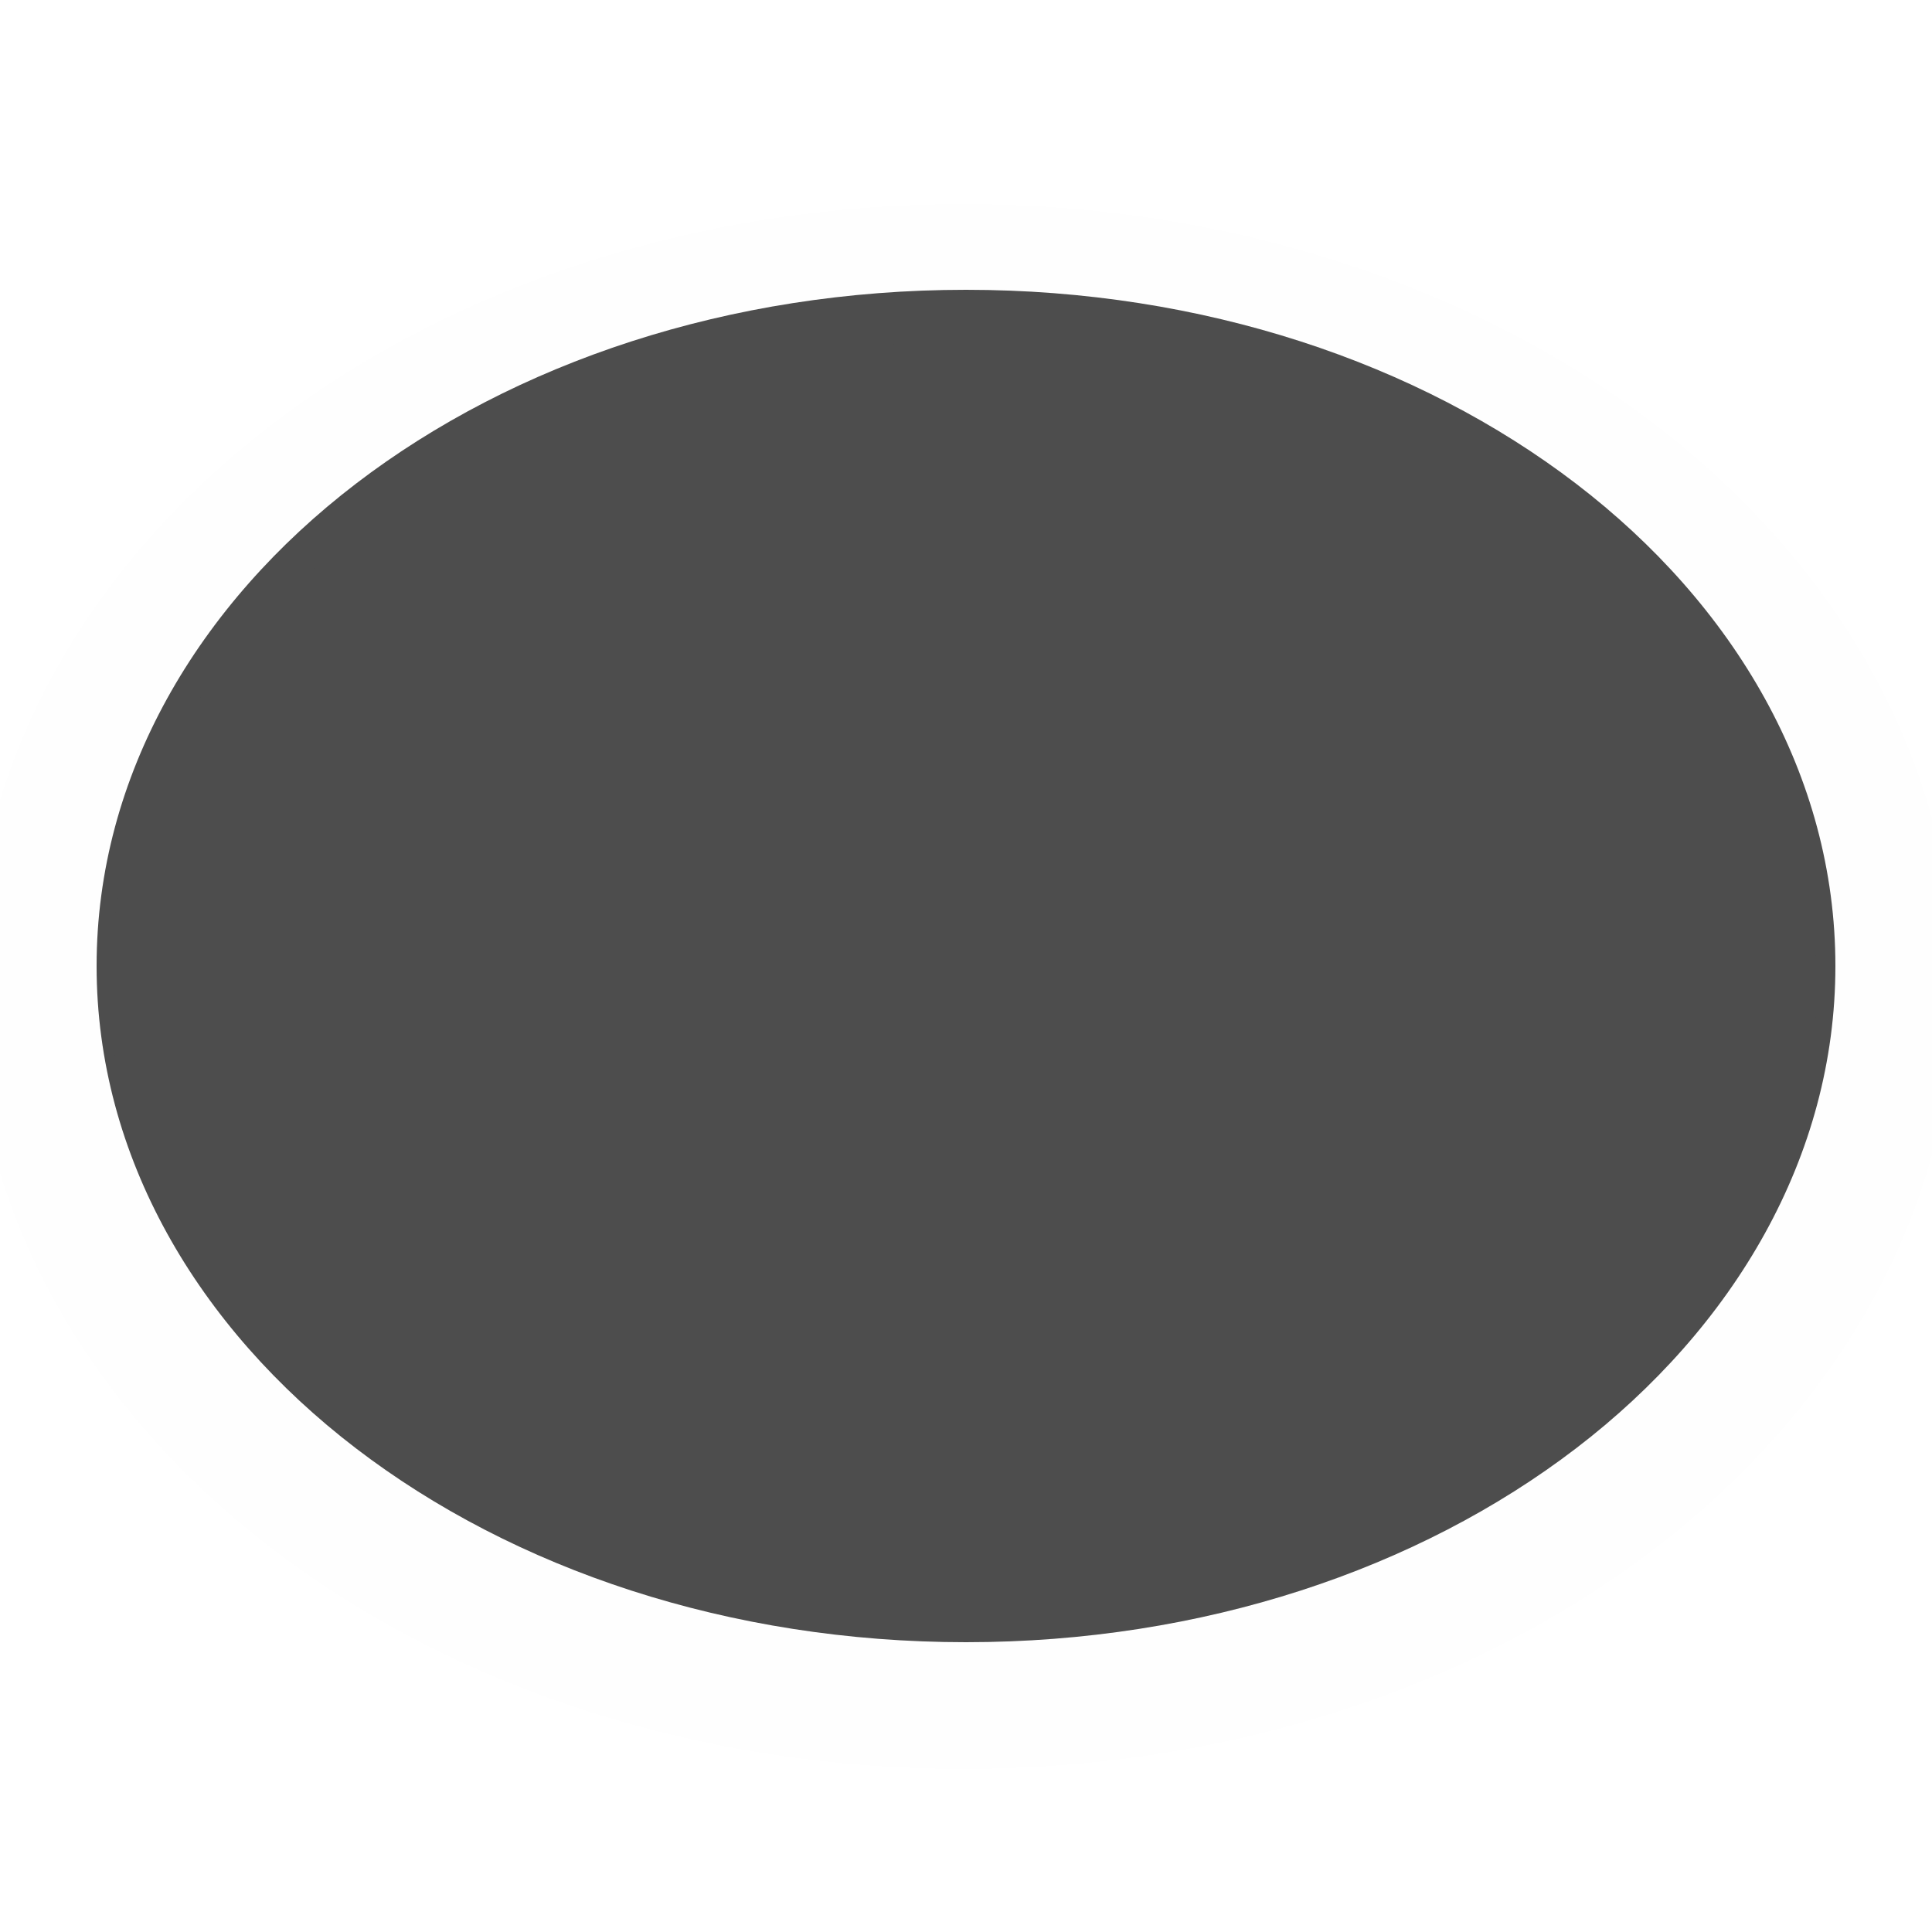
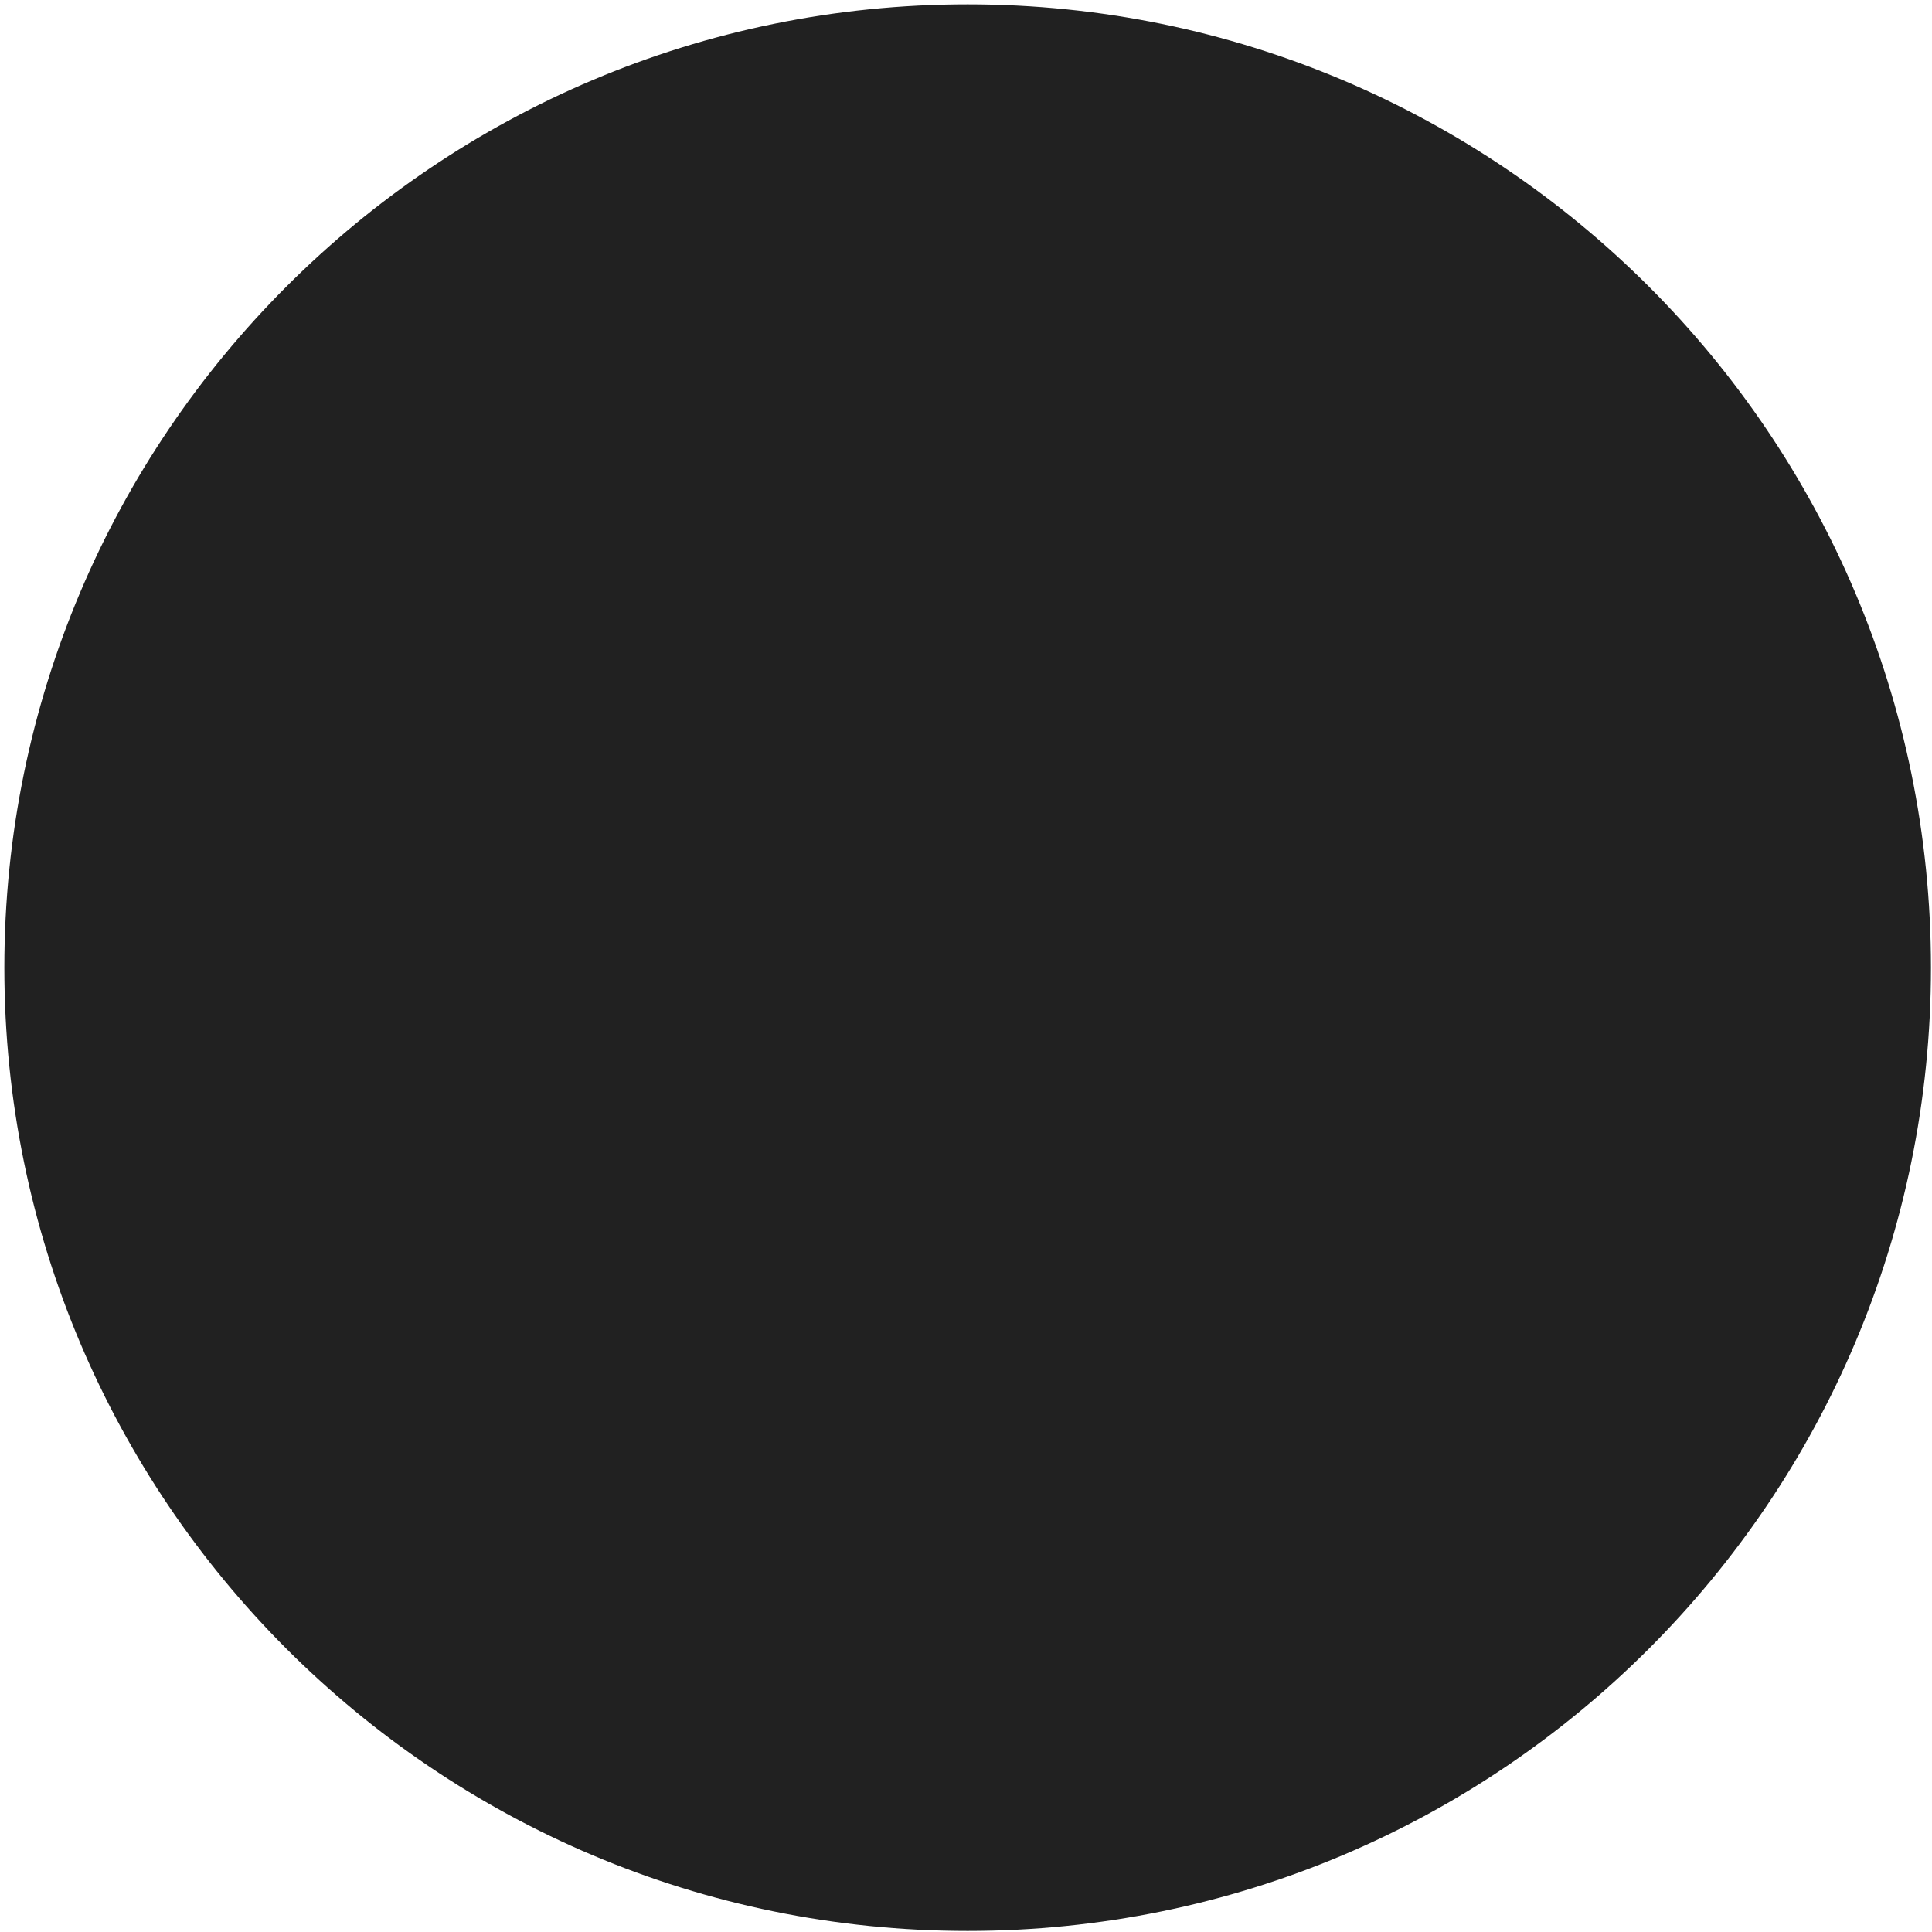
- <svg xmlns="http://www.w3.org/2000/svg" xmlns:xlink="http://www.w3.org/1999/xlink" width="20px" height="20px" viewBox="0 0 20 20" version="1.1" id="svg5">
-   <defs id="defs9">
-     <linearGradient id="linearGradient2266">
-       <stop style="stop-color:#000000;stop-opacity:1;" offset="0" id="stop2262" />
-       <stop style="stop-color:#000000;stop-opacity:0;" offset="1" id="stop2264" />
-     </linearGradient>
-     <linearGradient xlink:href="#linearGradient2266" id="linearGradient2268" x1="1" y1="10" x2="19" y2="10" gradientUnits="userSpaceOnUse" />
-   </defs>
-   <g id="layer1" style="fill:#4d4d4d;fill-opacity:1">
-     <path d="M 10 3 C 7.549 3 5.321 3.755 3.686 5.006 C 2.05 6.257 1 8.028 1 10 C 1 11.972 2.05 13.743 3.686 14.994 C 5.321 16.245 7.549 17 10 17 C 12.451 17 14.679 16.245 16.314 14.994 C 17.95 13.743 19 11.972 19 10 C 19 8.028 17.95 6.257 16.314 5.006 C 14.679 3.755 12.451 3 10 3 z M 10 4 C 12.244 4 14.266 4.699 15.707 5.801 C 17.148 6.903 18 8.382 18 10 C 18 11.618 17.148 13.097 15.707 14.199 C 14.266 15.301 12.244 16 10 16 C 7.756 16 5.734 15.301 4.293 14.199 C 2.852 13.097 2 11.618 2 10 C 2 8.382 2.852 6.903 4.293 5.801 C 5.734 4.699 7.756 4 10 4 z " style="fill:#4d4d4d;fill-opacity:1;stroke:url(#linearGradient2268);stroke-width:0px" id="path2" />
-   </g>
-   <ellipse style="fill:#4d4d4d;fill-opacity:1;stroke:#000000;stroke-width:2.857;stroke-opacity:0.004" id="path2380" cx="9.973" cy="10.212" rx="8.834" ry="6.671" />
+ <svg xmlns="http://www.w3.org/2000/svg" width="48" height="48" viewBox="0 0 48 48" fill="none" version="1.1" id="svg4">
+   <defs id="defs8" />
+   <path d="m 47.974,24.041 c 0,13.218 -10.715,23.933 -23.933,23.933 -13.218,0 -23.933,-10.715 -23.933,-23.933 0,-13.218 10.715,-23.933 23.933,-23.933 13.218,0 23.933,10.715 23.933,23.933 z" fill="#212121" id="path2" style="stroke-width:1.197" />
</svg>
